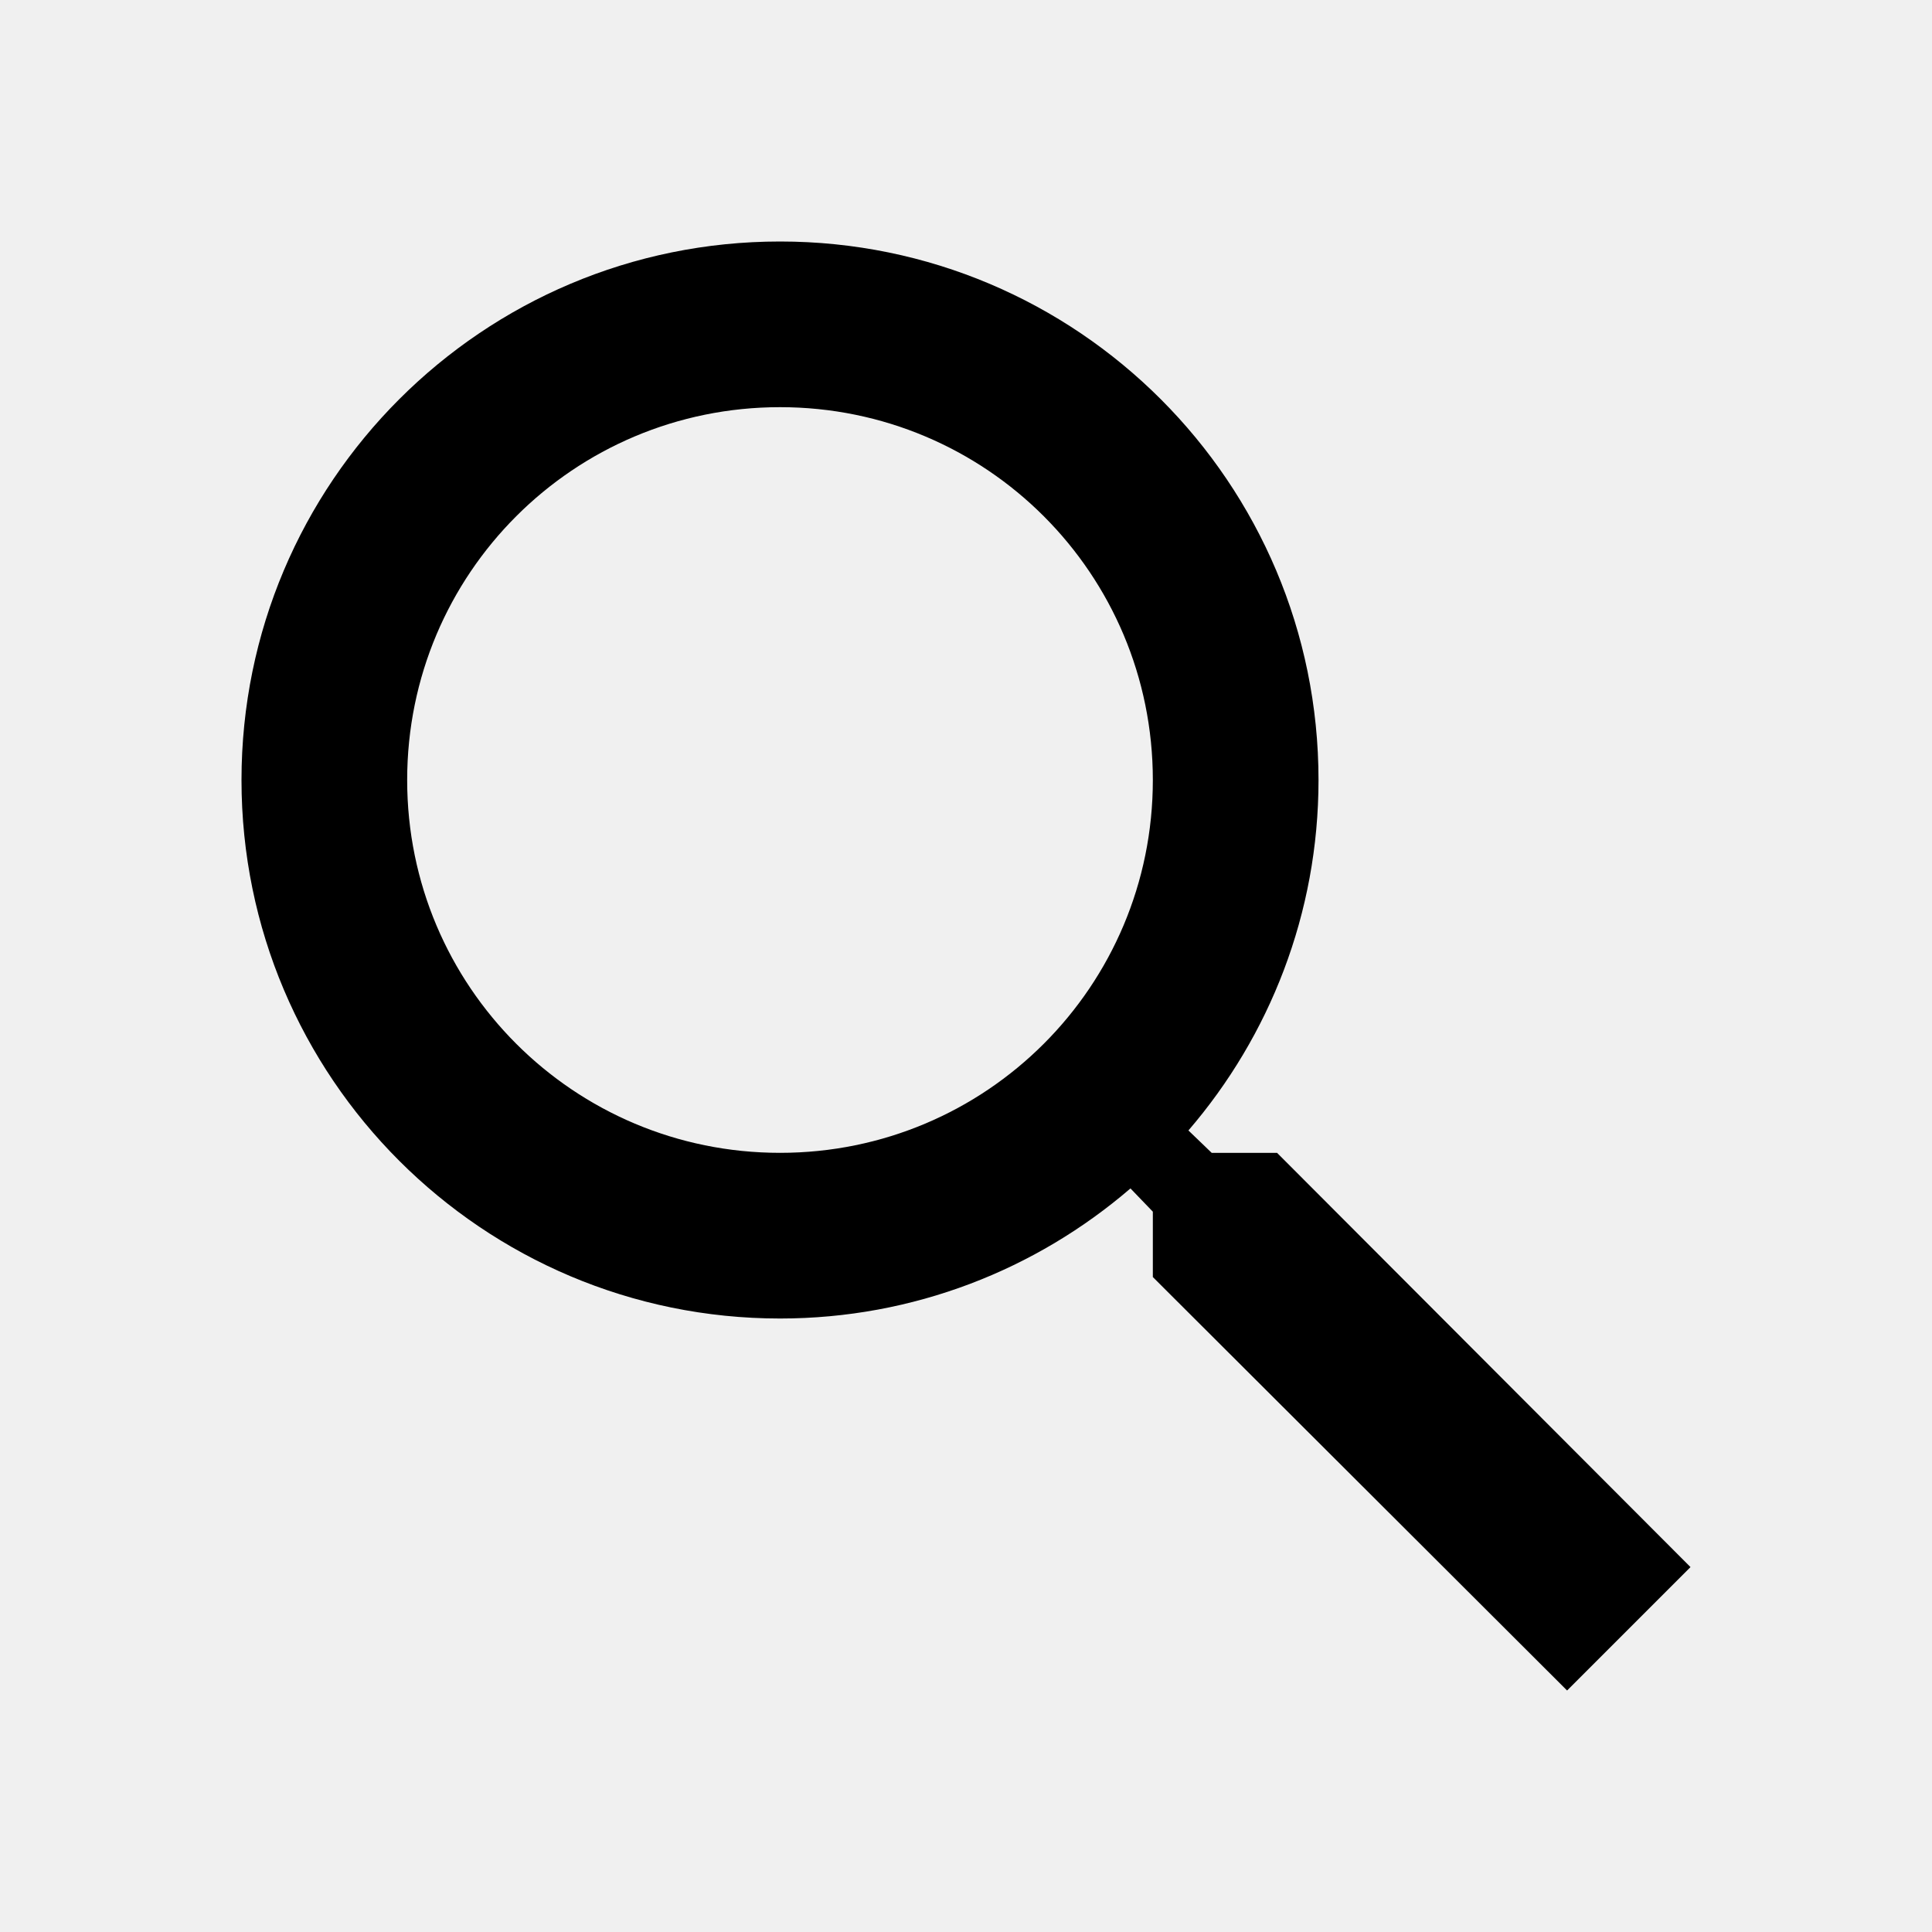
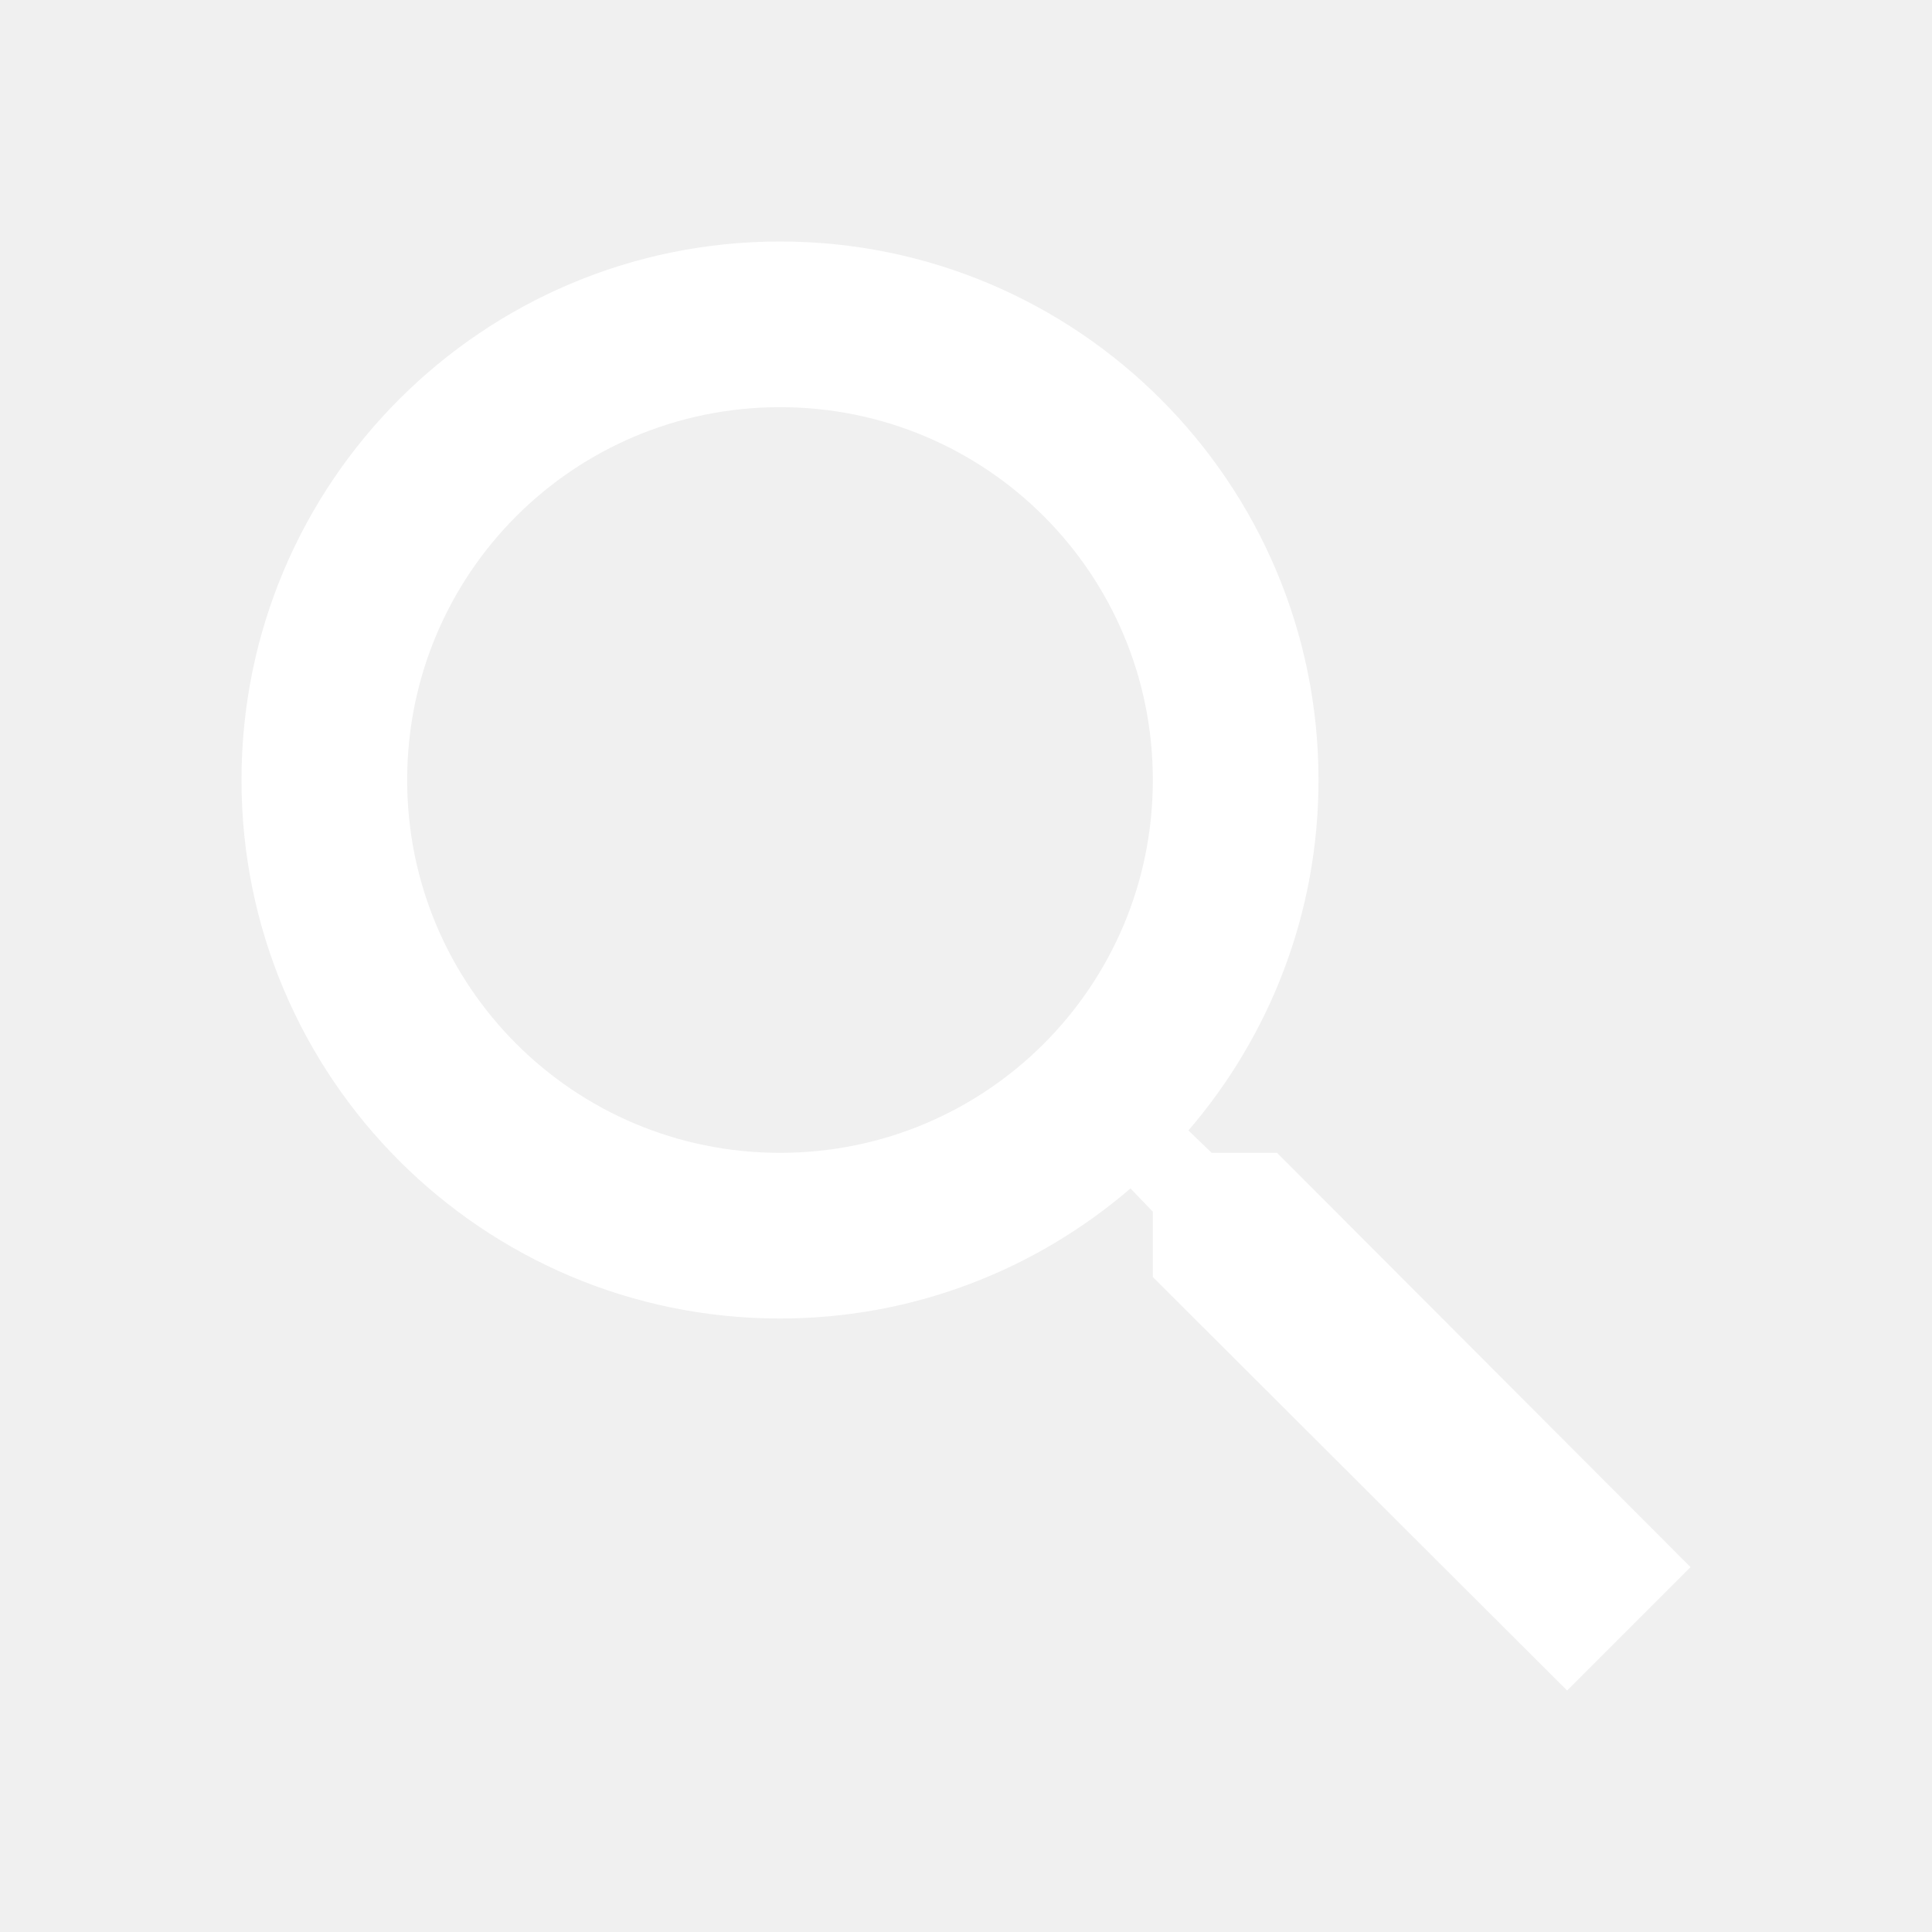
<svg xmlns="http://www.w3.org/2000/svg" width="24" height="24" viewBox="0 0 24 24" fill="none">
-   <path fill-rule="evenodd" clip-rule="evenodd" d="M15.052 14.321H15.864L21 19.467L19.467 21L14.321 15.864V15.052L14.043 14.763C12.87 15.772 11.347 16.379 9.69 16.379C5.995 16.379 3 13.384 3 9.69C3 5.995 5.995 3 9.69 3C13.384 3 16.379 5.995 16.379 9.69C16.379 11.347 15.772 12.87 14.763 14.043L15.052 14.321ZM5.058 9.69C5.058 12.252 7.127 14.321 9.69 14.321C12.252 14.321 14.321 12.252 14.321 9.69C14.321 7.127 12.252 5.058 9.69 5.058C7.127 5.058 5.058 7.127 5.058 9.69Z" fill="black" />
+   <path fill-rule="evenodd" clip-rule="evenodd" d="M15.052 14.321H15.864L21 19.467L19.467 21L14.321 15.864V15.052L14.043 14.763C12.87 15.772 11.347 16.379 9.69 16.379C5.995 16.379 3 13.384 3 9.69C3 5.995 5.995 3 9.69 3C13.384 3 16.379 5.995 16.379 9.69C16.379 11.347 15.772 12.87 14.763 14.043L15.052 14.321ZM5.058 9.69C5.058 12.252 7.127 14.321 9.69 14.321C12.252 14.321 14.321 12.252 14.321 9.69C14.321 7.127 12.252 5.058 9.69 5.058C7.127 5.058 5.058 7.127 5.058 9.69Z" fill="white" />
</svg>
